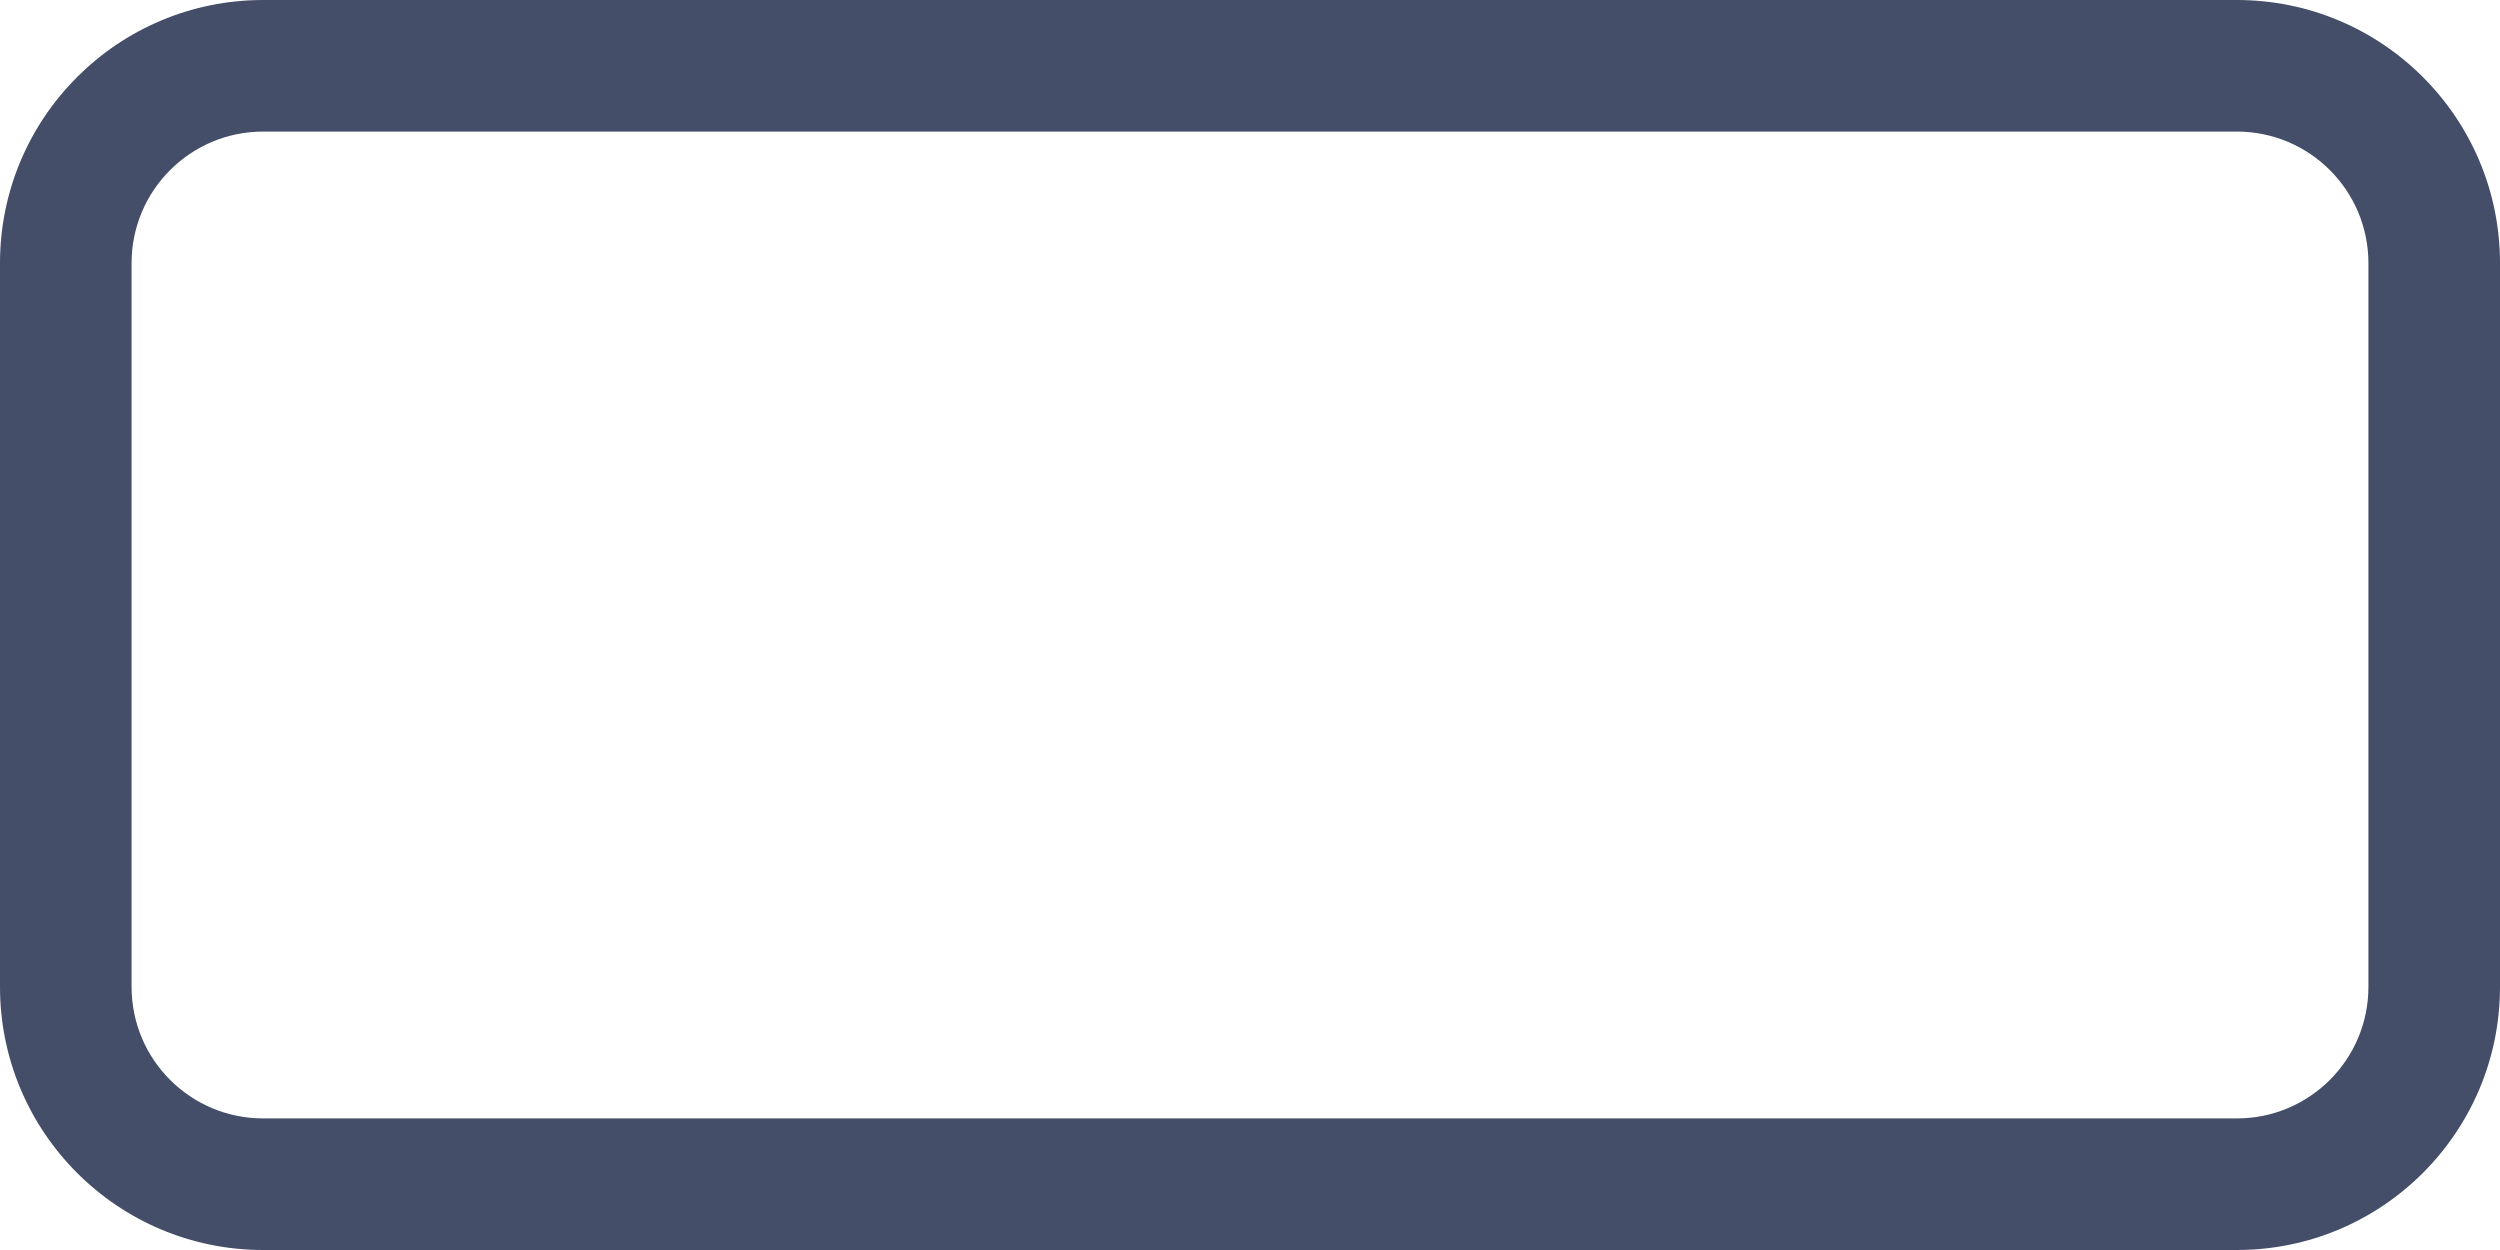
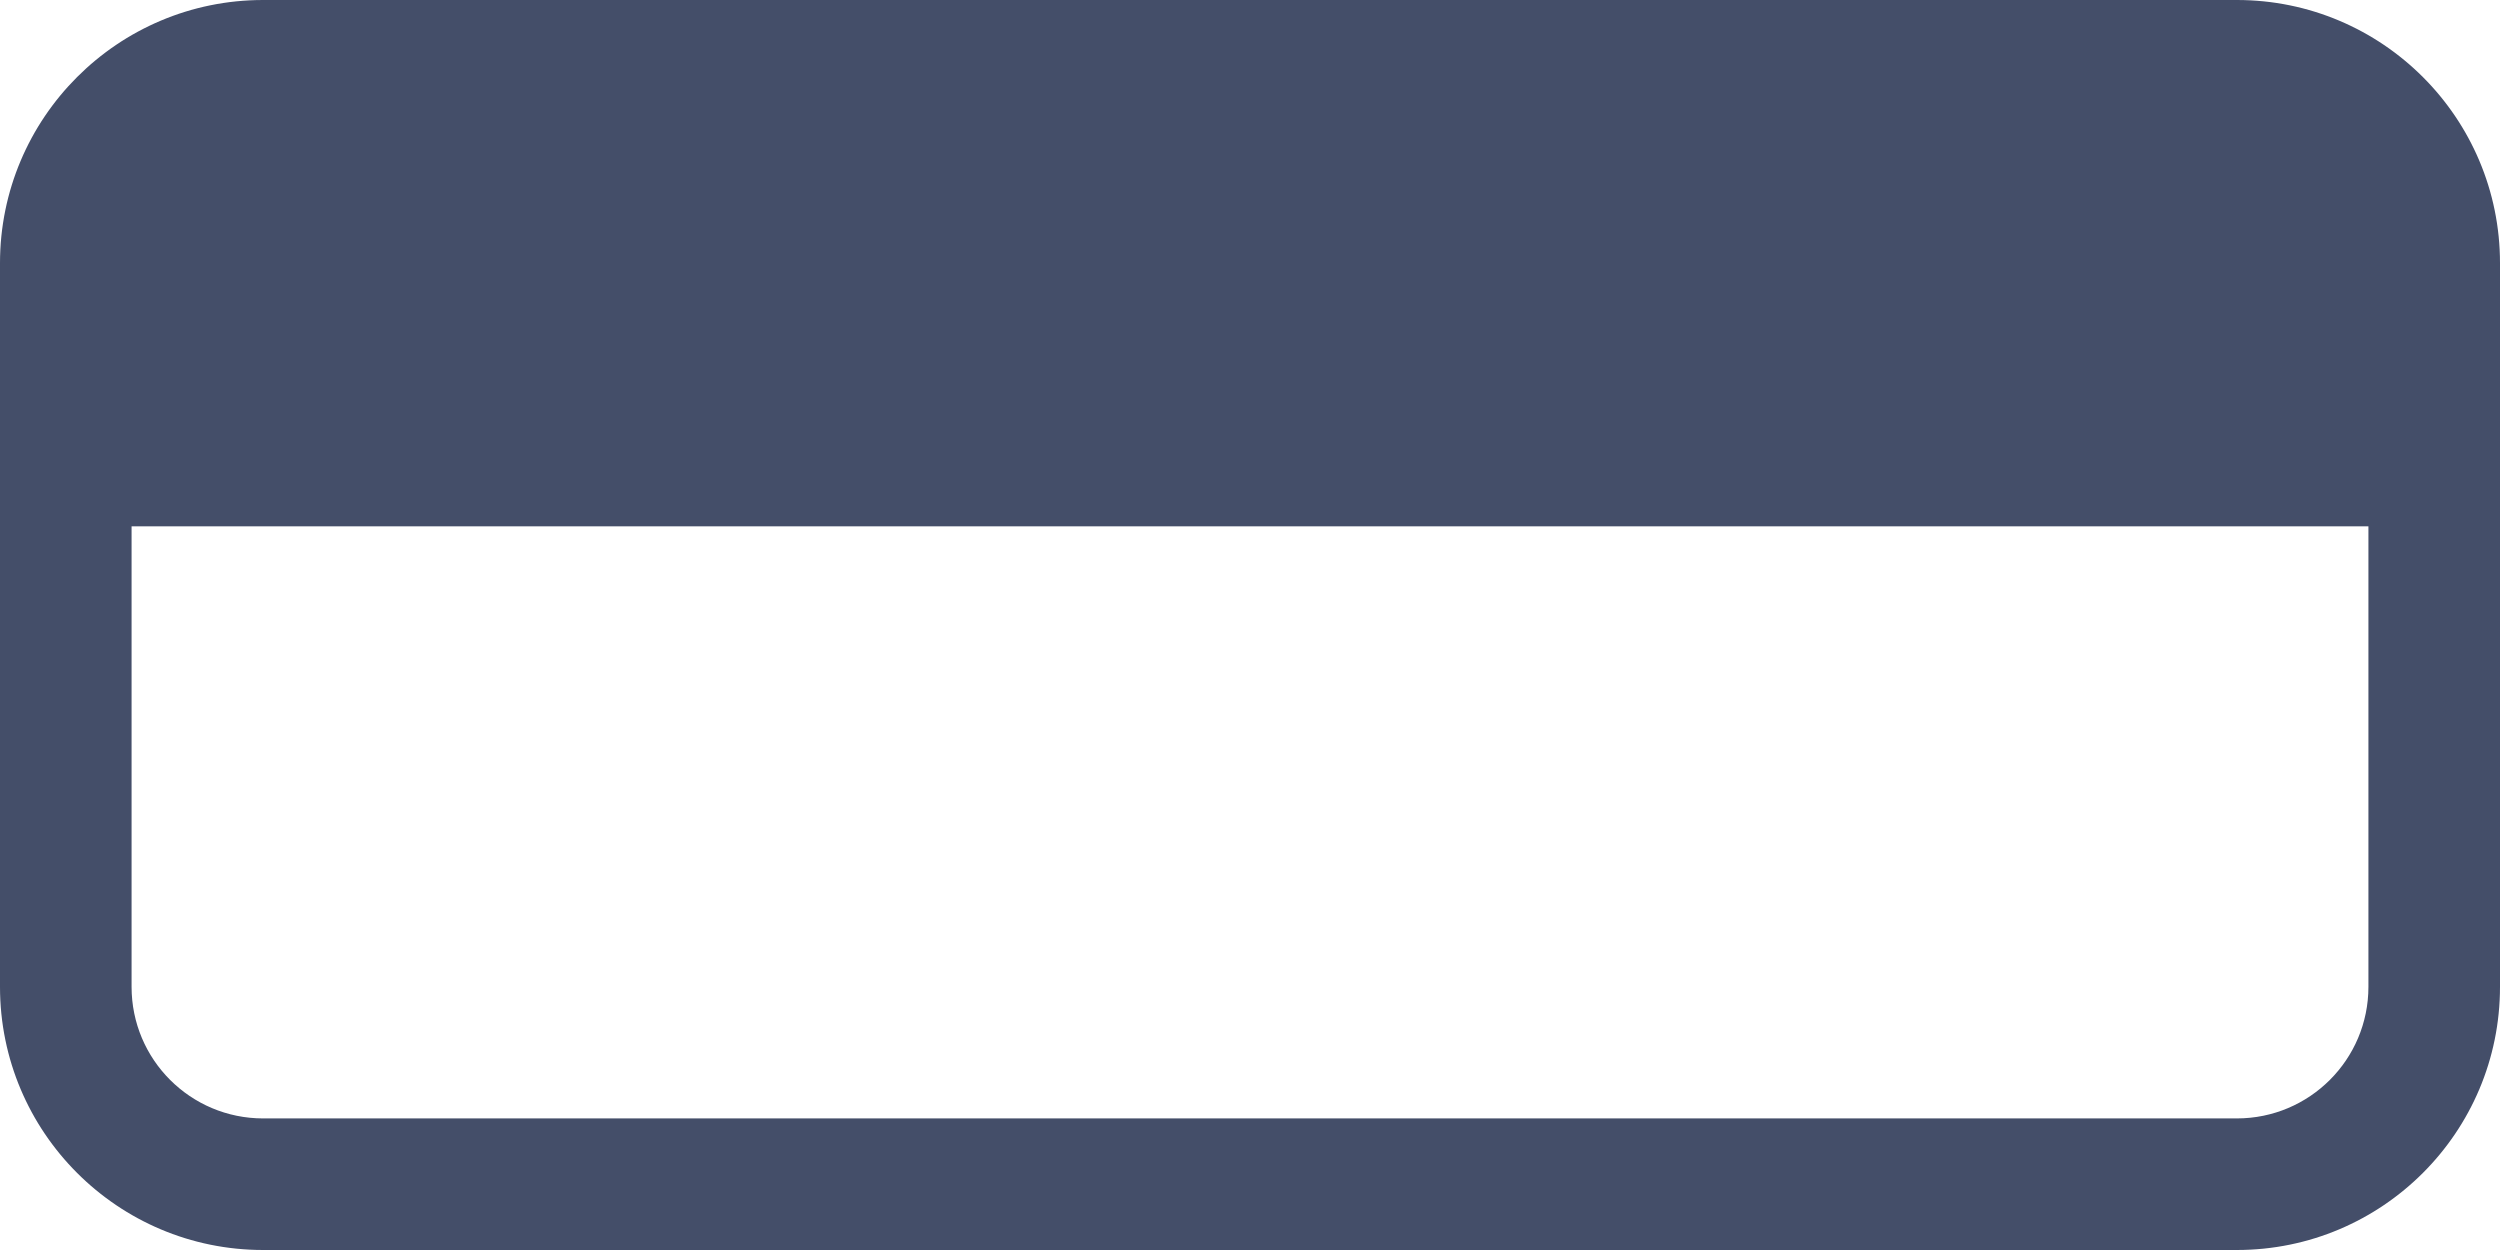
<svg xmlns="http://www.w3.org/2000/svg" width="38" height="19" viewBox="0 0 38 19" fill="none">
-   <path fill-rule="evenodd" clip-rule="evenodd" d="M34 2H4C2.895 2 2 2.895 2 4V15C2 16.105 2.895 17 4 17H34C35.105 17 36 16.105 36 15V4C36 2.895 35.105 2 34 2ZM4 0C1.791 0 0 1.791 0 4V15C0 17.209 1.791 19 4 19H34C36.209 19 38 17.209 38 15V4C38 1.791 36.209 0 34 0H4Z" fill="#444E69" />
+   <path fill-rule="evenodd" clip-rule="evenodd" d="M2 8V15C2 16.105 2.895 17 4 17H34C35.105 17 36 16.105 36 15V8H2ZM0 4C0 1.791 1.791 0 4 0H34C36.209 0 38 1.791 38 4V15C38 17.209 36.209 19 34 19H4C1.791 19 0 17.209 0 15V4Z" fill="#444E69" />
</svg>
